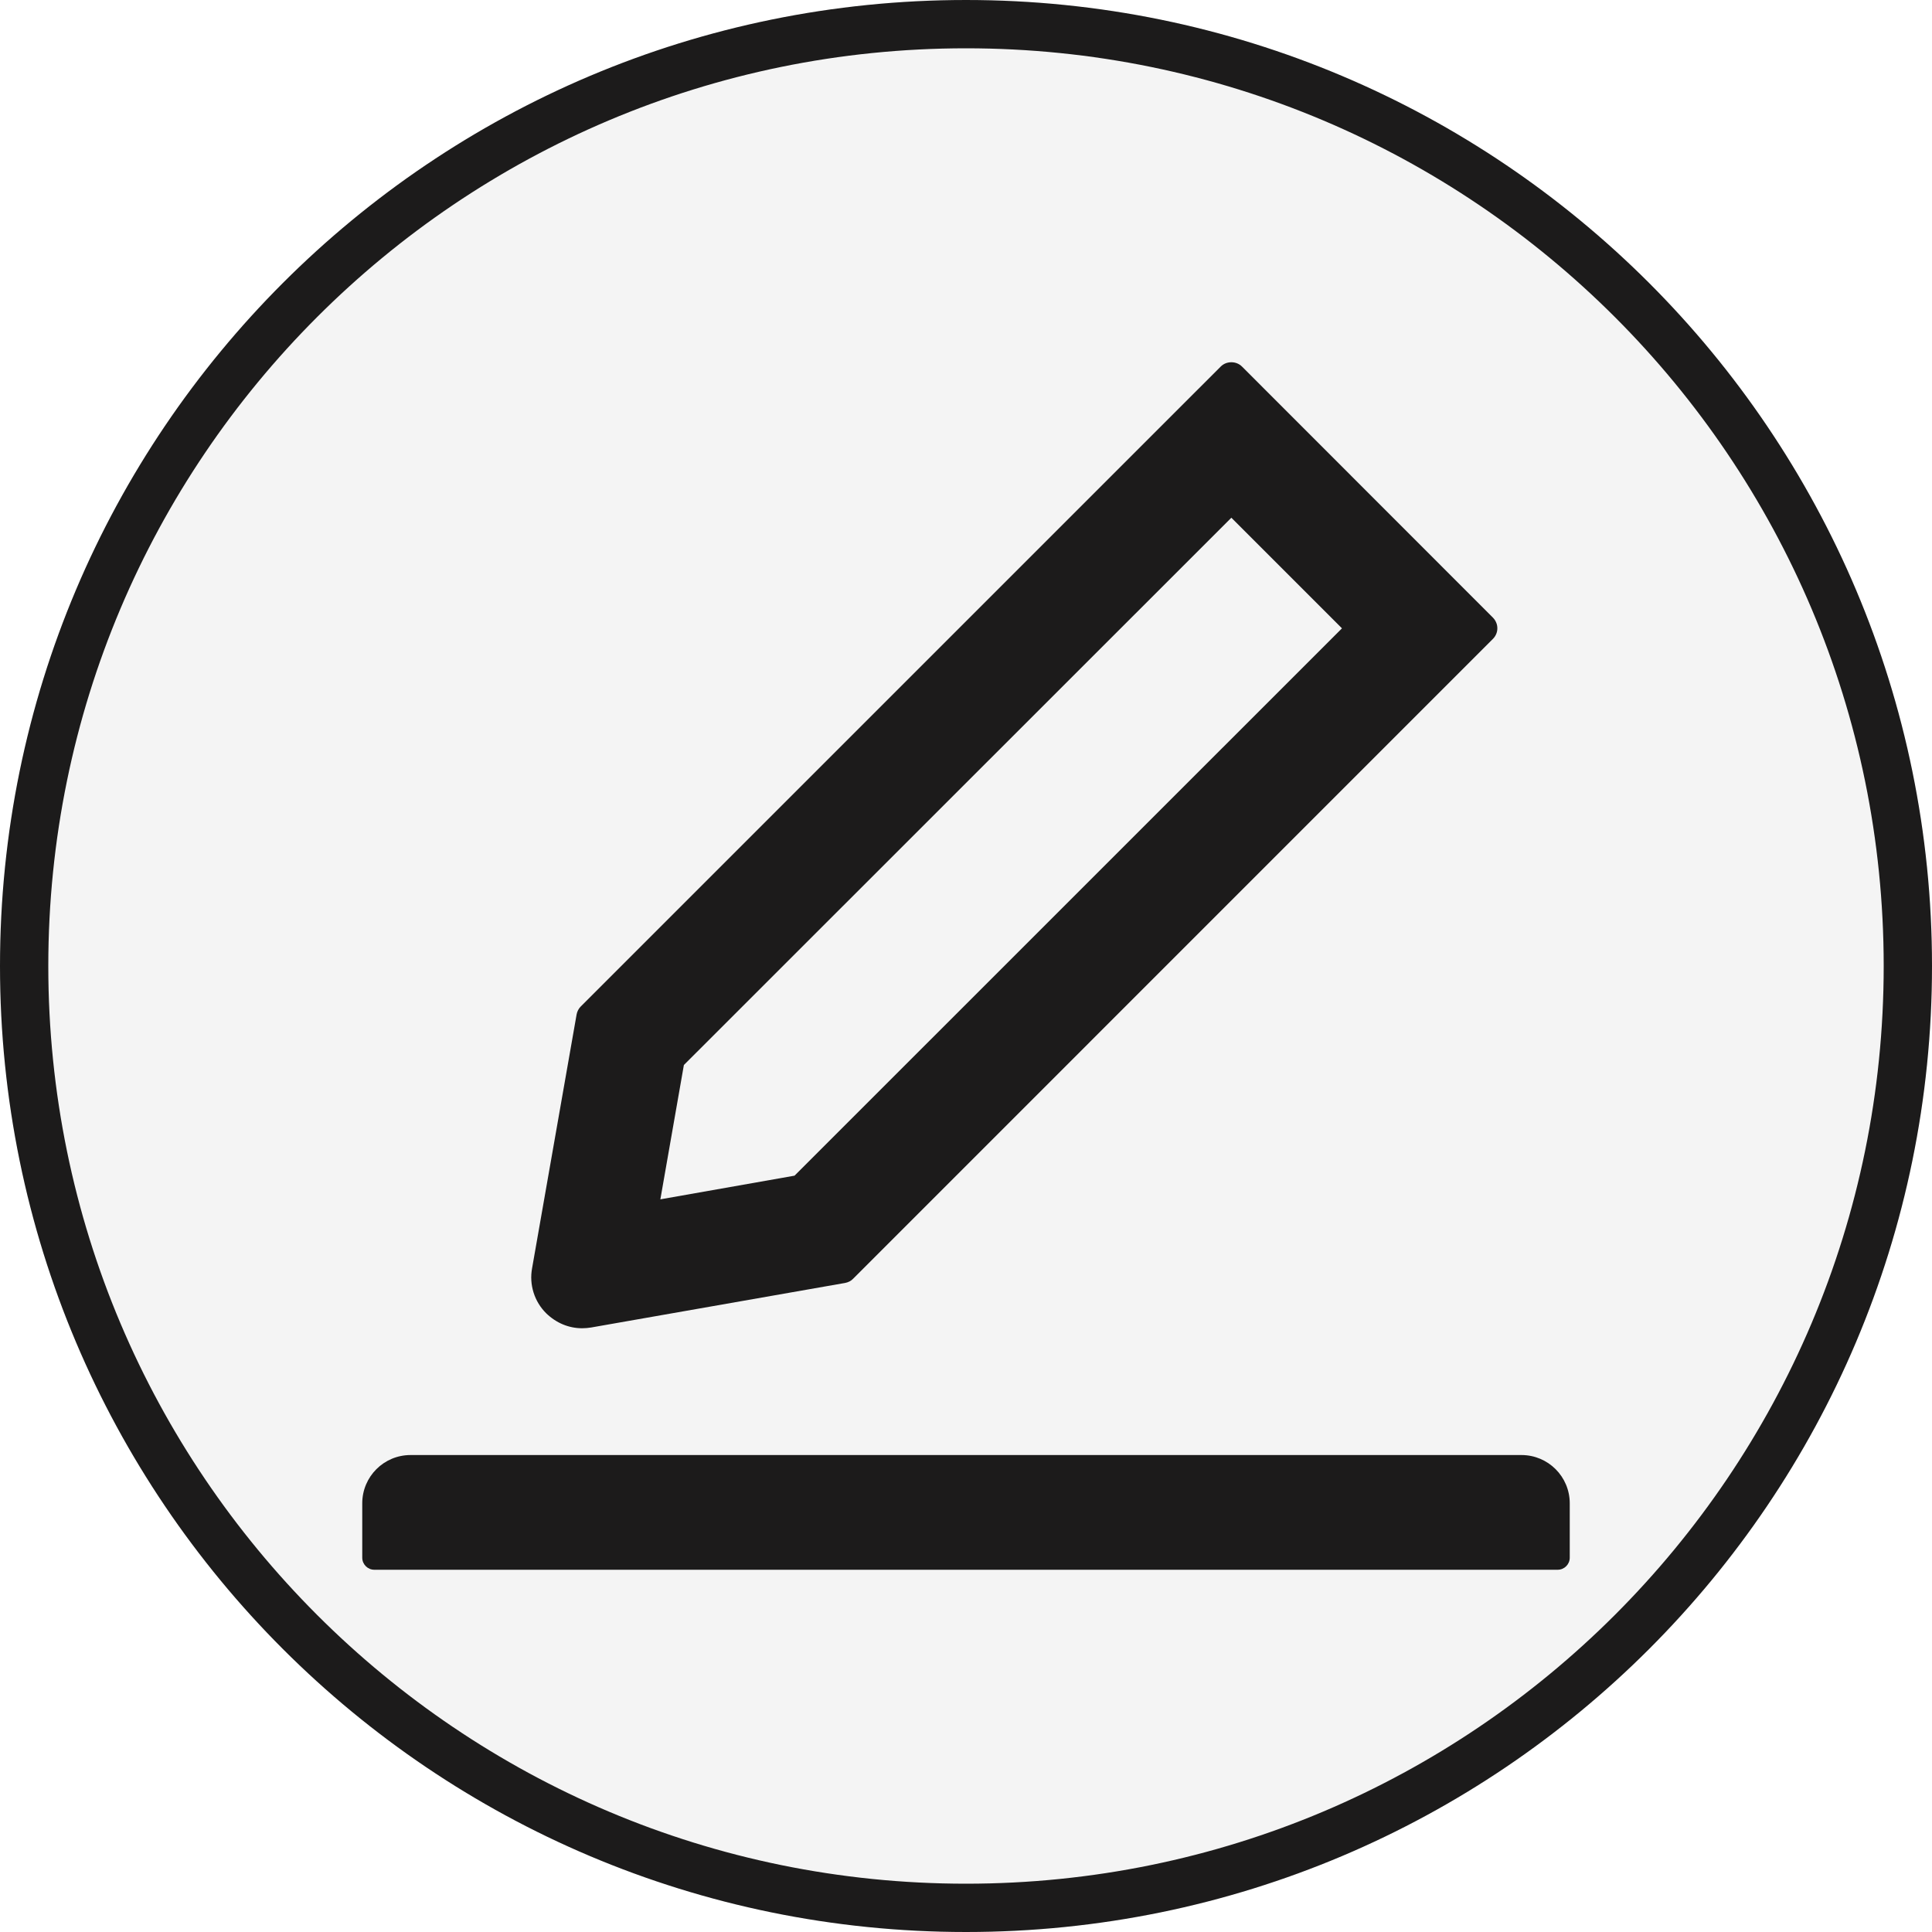
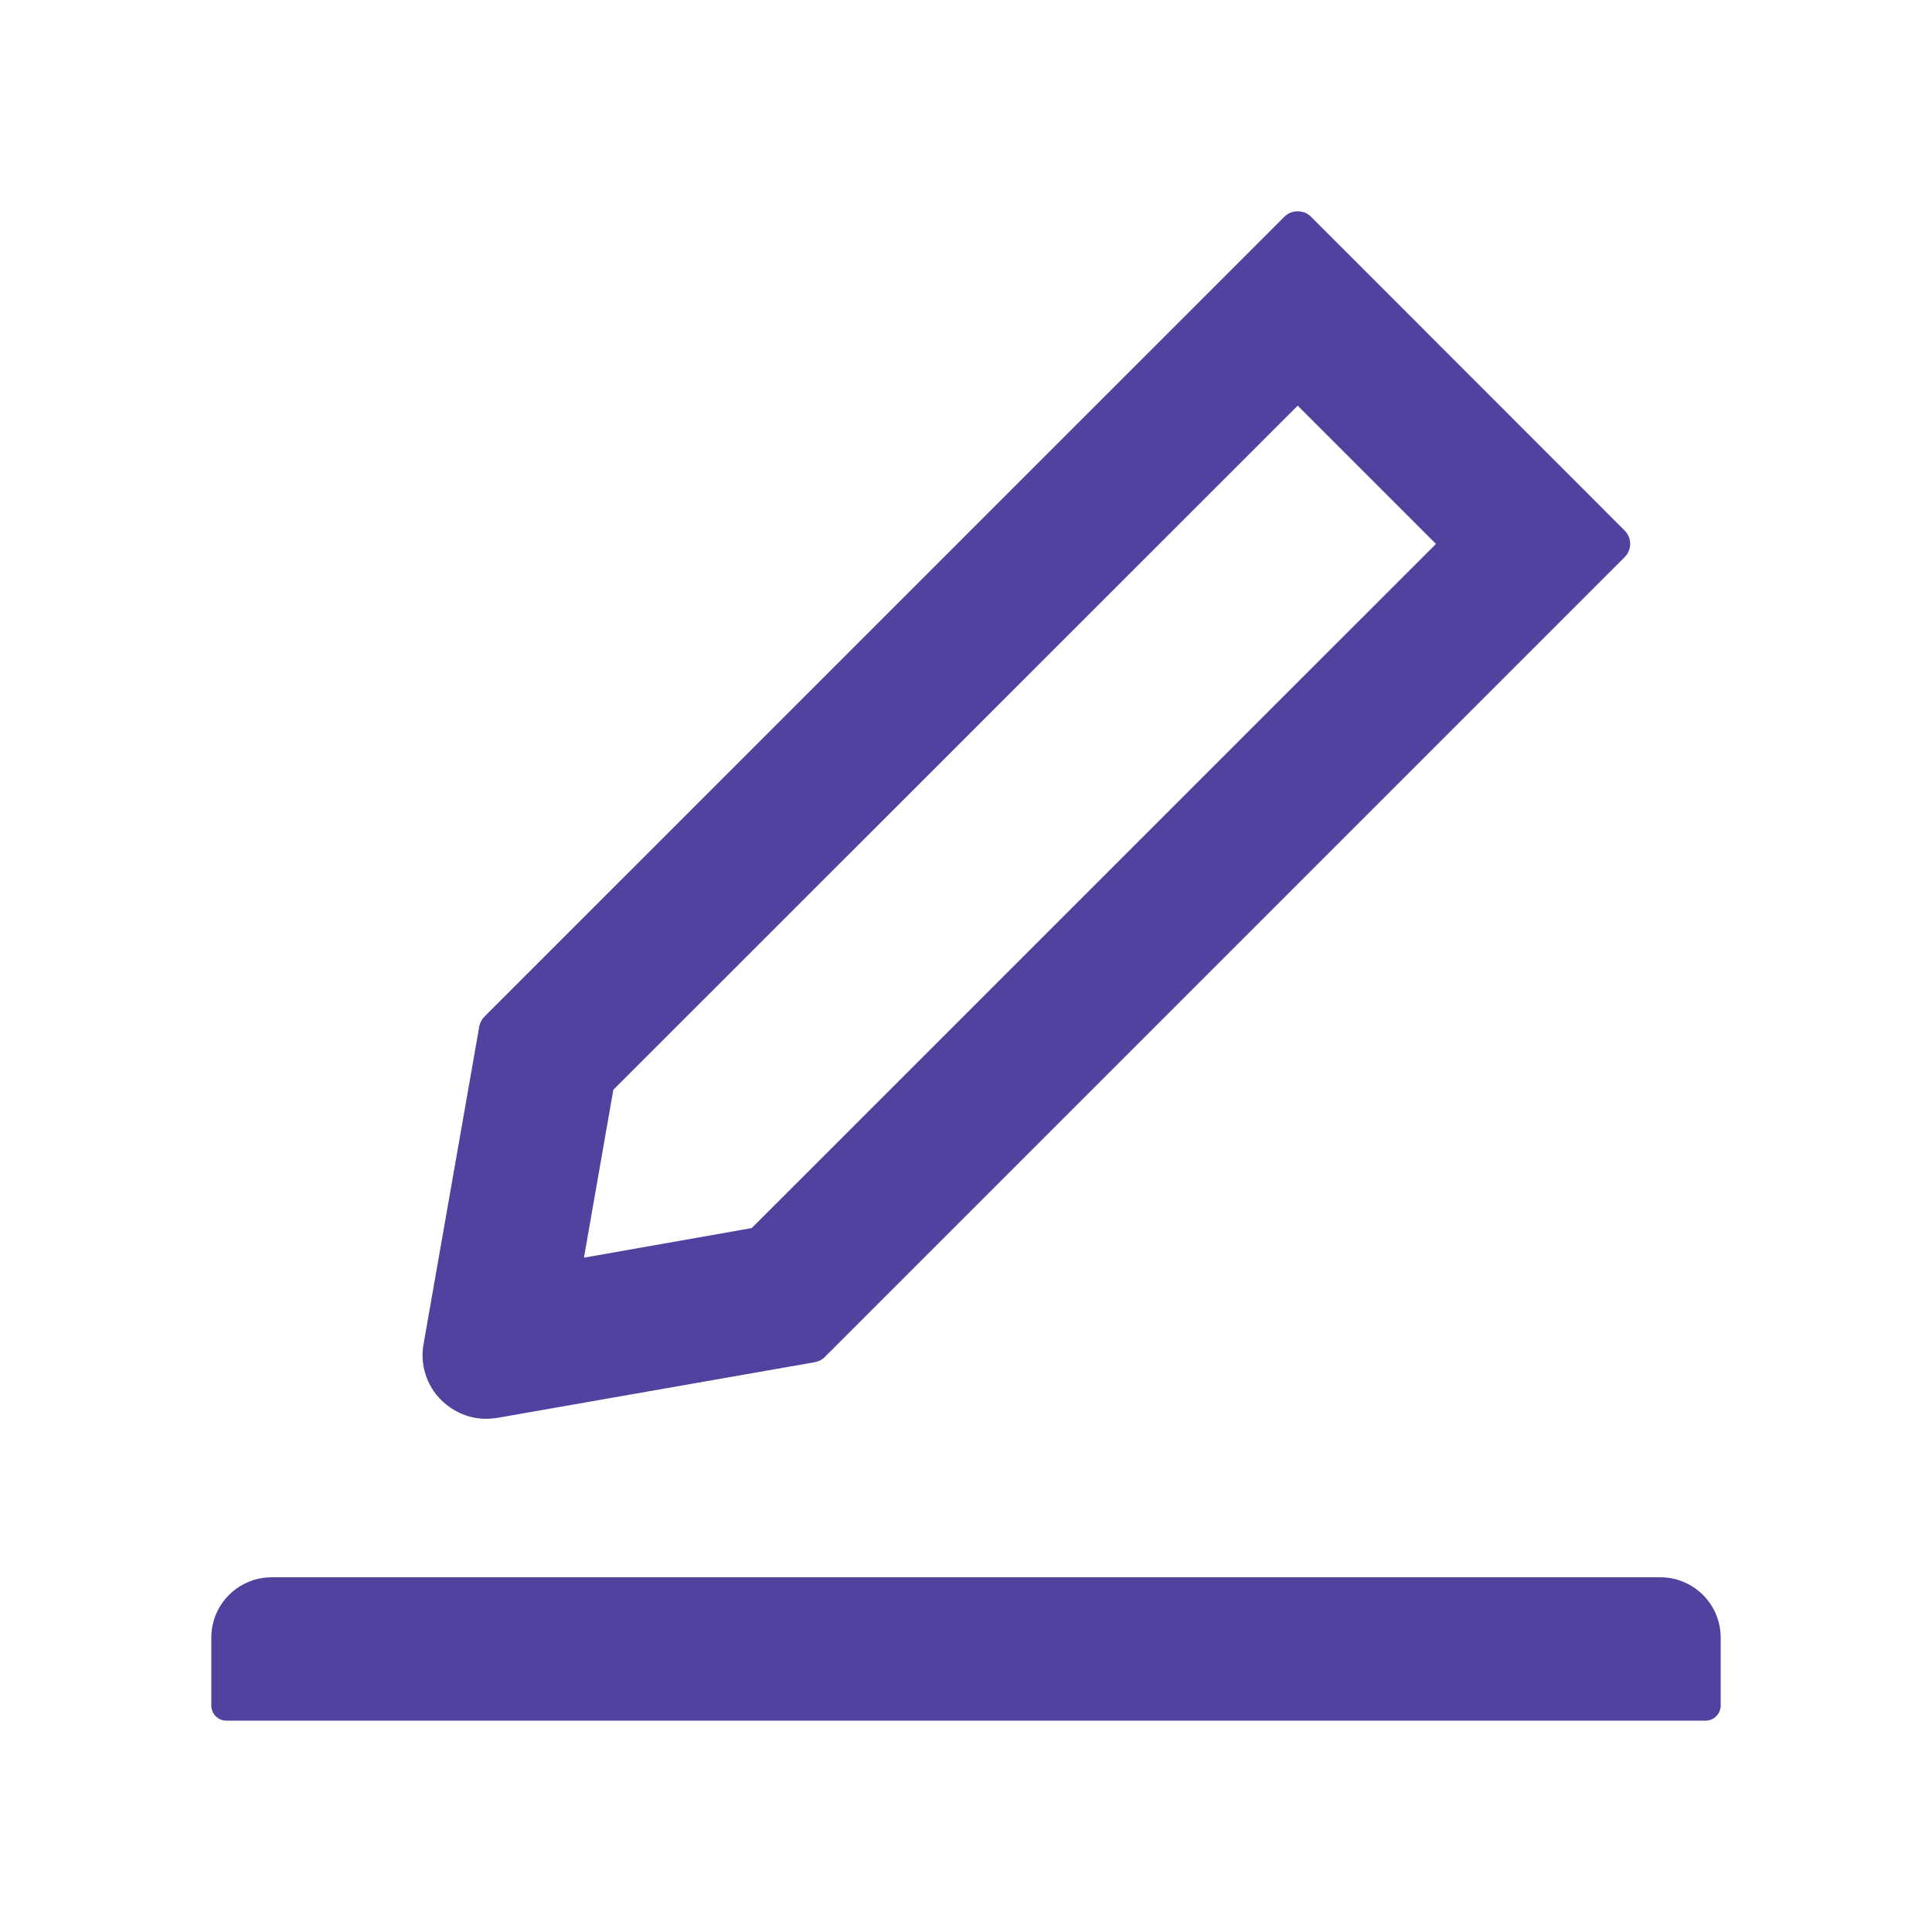
- <svg xmlns="http://www.w3.org/2000/svg" width="40" height="40" viewBox="0 0 40 40" fill="none">
-   <g filter="url(#filter0_b_949_37625)">
-     <circle cx="20" cy="20" r="20" fill="#D9D9D9" fill-opacity="0.3" />
-     <circle cx="20" cy="20" r="19.5" stroke="#1C1B1B" />
-   </g>
-   <path d="M12.053 27.5C12.116 27.5 12.178 27.494 12.241 27.484L17.497 26.562C17.559 26.55 17.619 26.522 17.663 26.475L30.909 13.228C30.938 13.199 30.961 13.165 30.977 13.127C30.993 13.089 31.001 13.049 31.001 13.008C31.001 12.967 30.993 12.926 30.977 12.889C30.961 12.851 30.938 12.816 30.909 12.787L25.716 7.591C25.656 7.531 25.578 7.5 25.494 7.5C25.409 7.5 25.331 7.531 25.272 7.591L12.025 20.837C11.978 20.884 11.95 20.941 11.938 21.003L11.016 26.259C10.985 26.427 10.996 26.599 11.047 26.761C11.098 26.924 11.188 27.071 11.309 27.191C11.516 27.391 11.775 27.5 12.053 27.5ZM14.159 22.05L25.494 10.719L27.784 13.009L16.45 24.341L13.672 24.831L14.159 22.05ZM31.5 30.125H8.5C7.947 30.125 7.5 30.572 7.5 31.125V32.25C7.5 32.388 7.612 32.5 7.75 32.5H32.25C32.388 32.5 32.5 32.388 32.5 32.25V31.125C32.5 30.572 32.053 30.125 31.5 30.125Z" fill="#1C1B1B" />
-   <defs>
-     <filter id="filter0_b_949_37625" x="-4" y="-4" width="48" height="48" filterUnits="userSpaceOnUse" color-interpolation-filters="sRGB">
-       <feFlood flood-opacity="0" result="BackgroundImageFix" />
-       <feGaussianBlur in="BackgroundImageFix" stdDeviation="2" />
-       <feComposite in2="SourceAlpha" operator="in" result="effect1_backgroundBlur_949_37625" />
-       <feBlend mode="normal" in="SourceGraphic" in2="effect1_backgroundBlur_949_37625" result="shape" />
-     </filter>
-   </defs>
+ <svg xmlns="http://www.w3.org/2000/svg" width="32" height="32" viewBox="0 0 32 32" fill="none">
+   <path d="M8.053 23.5C8.116 23.5 8.178 23.494 8.241 23.484L13.497 22.562C13.559 22.55 13.619 22.522 13.662 22.475L26.909 9.228C26.938 9.199 26.961 9.165 26.977 9.127C26.993 9.089 27.001 9.049 27.001 9.008C27.001 8.967 26.993 8.926 26.977 8.889C26.961 8.851 26.938 8.816 26.909 8.787L21.716 3.591C21.656 3.531 21.578 3.5 21.494 3.5C21.409 3.5 21.331 3.531 21.272 3.591L8.025 16.837C7.978 16.884 7.95 16.941 7.938 17.003L7.016 22.259C6.985 22.427 6.996 22.599 7.047 22.761C7.098 22.924 7.188 23.071 7.309 23.191C7.516 23.391 7.775 23.5 8.053 23.5ZM10.159 18.05L21.494 6.719L23.784 9.009L12.45 20.341L9.672 20.831L10.159 18.05ZM27.5 26.125H4.5C3.947 26.125 3.5 26.572 3.5 27.125V28.25C3.5 28.387 3.612 28.5 3.75 28.5H28.25C28.387 28.5 28.5 28.387 28.5 28.25V27.125C28.5 26.572 28.053 26.125 27.5 26.125Z" fill="#50439F" />
</svg>
